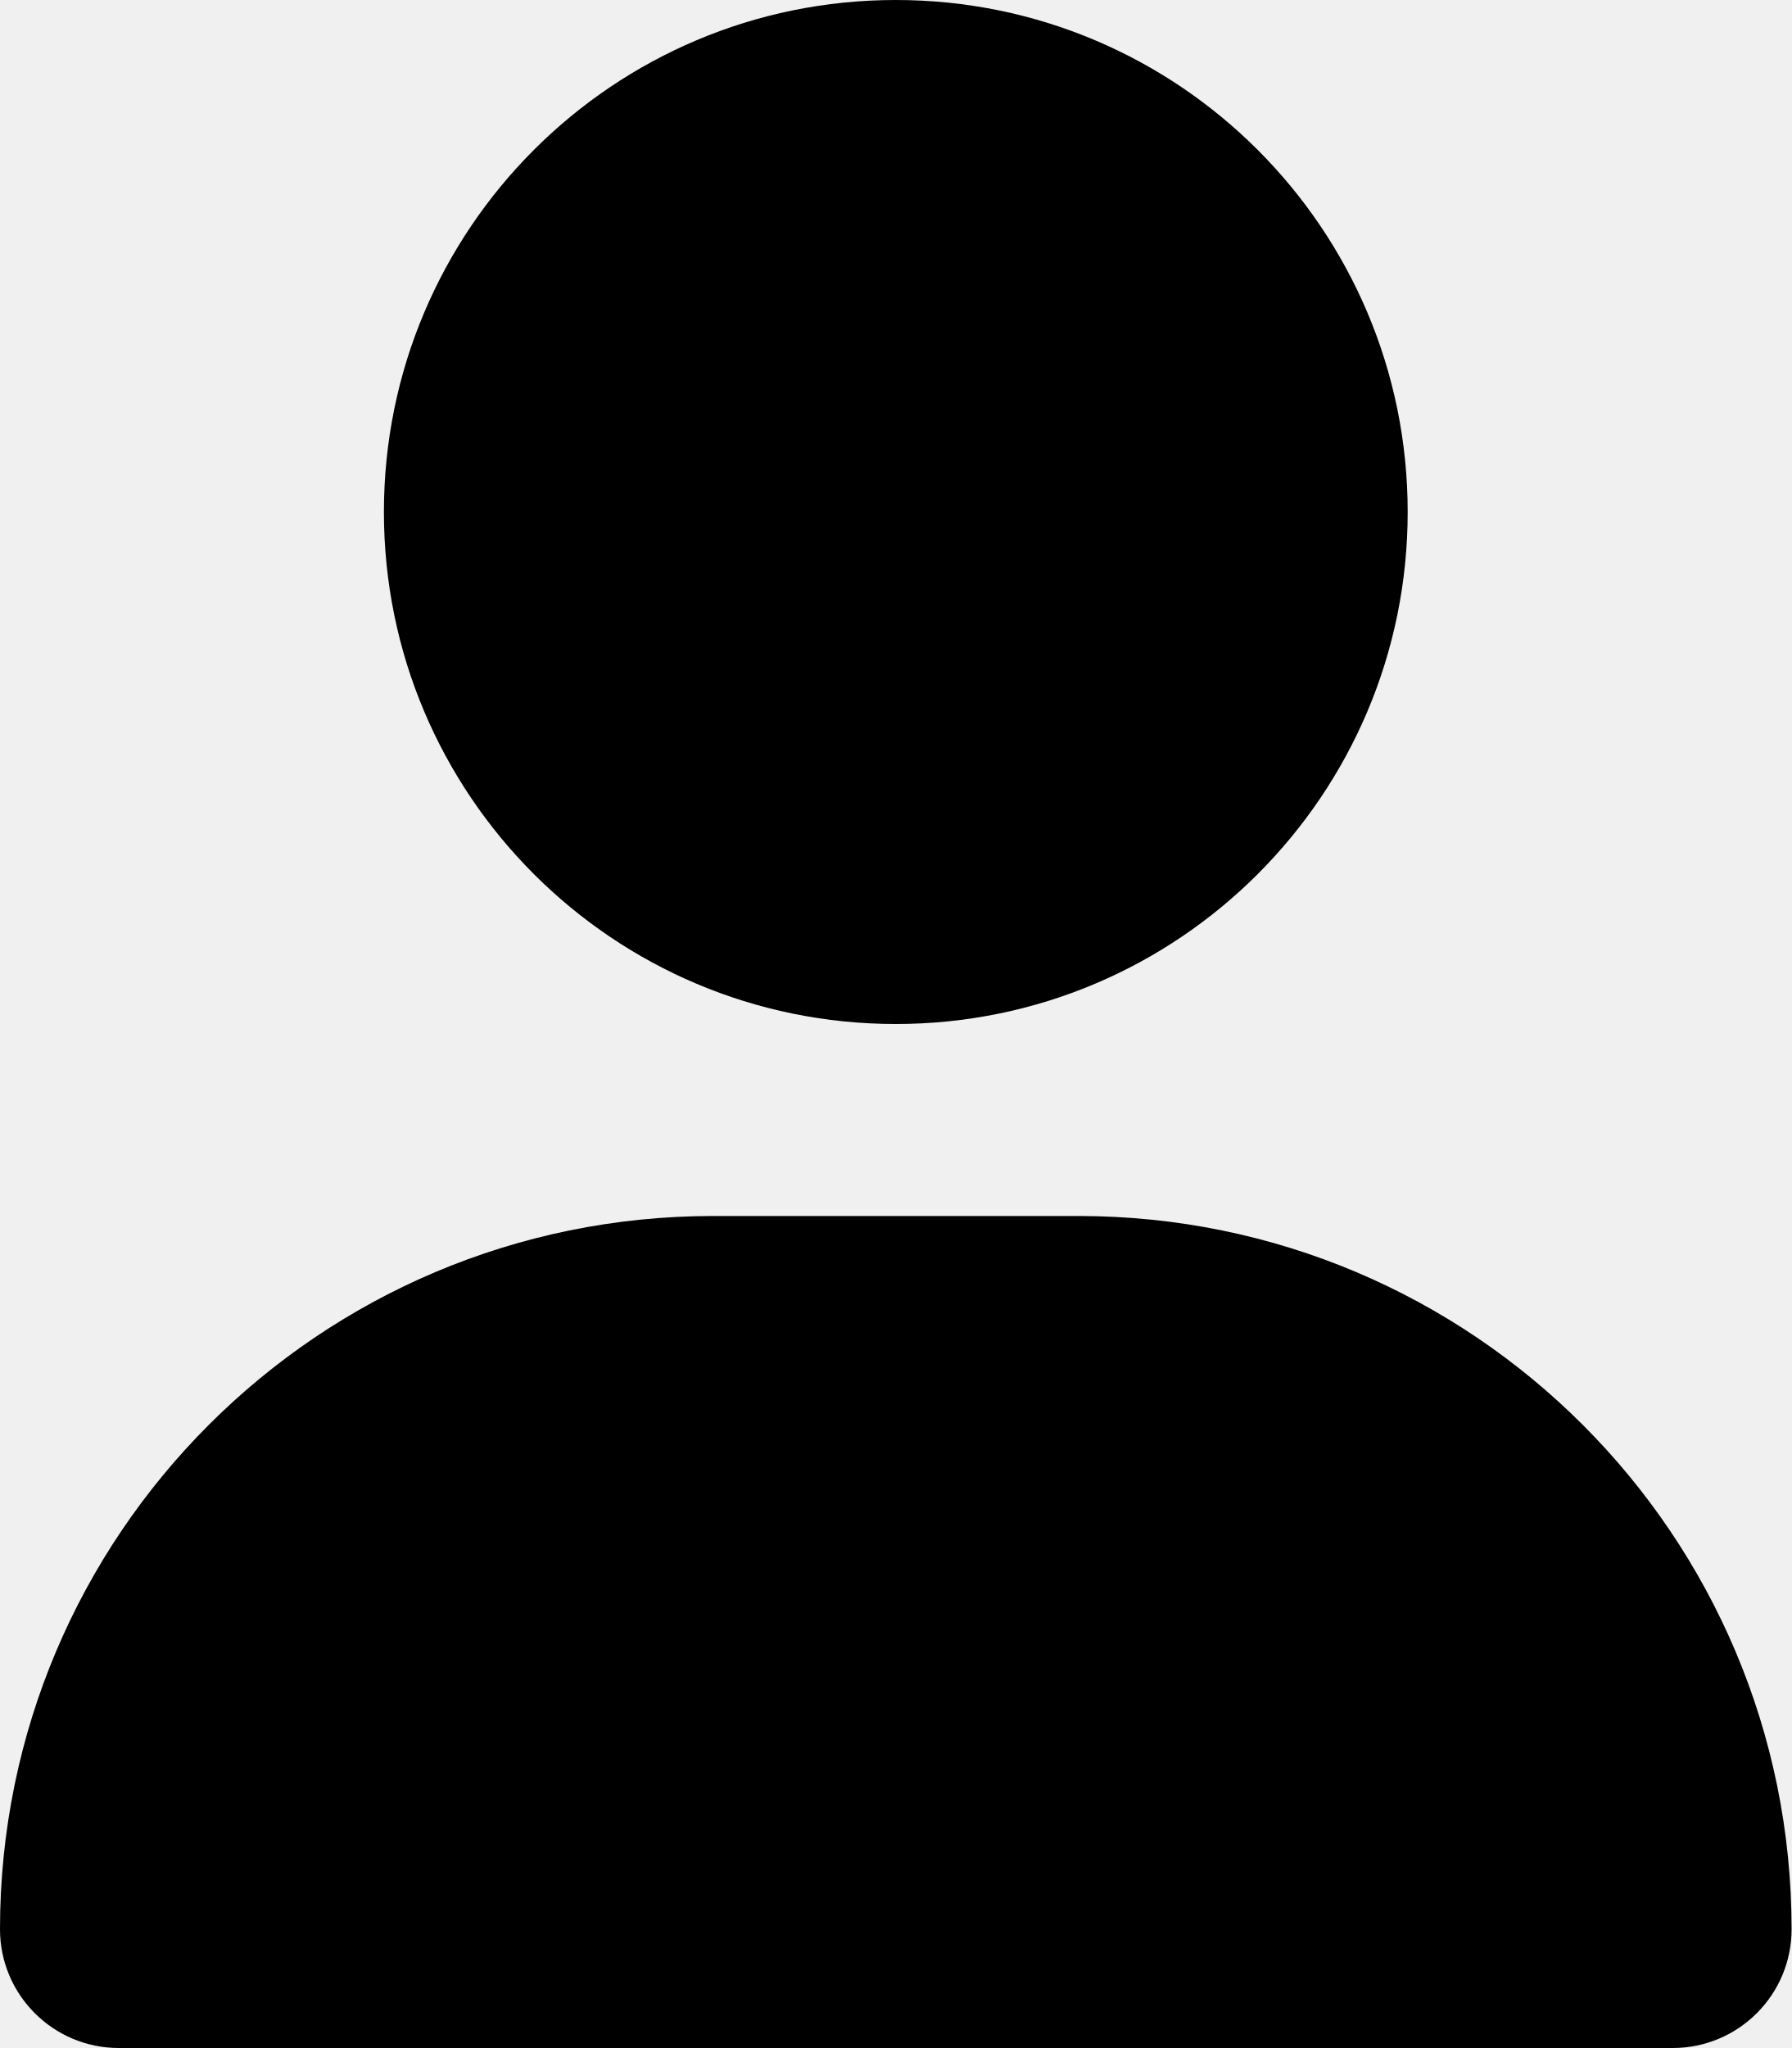
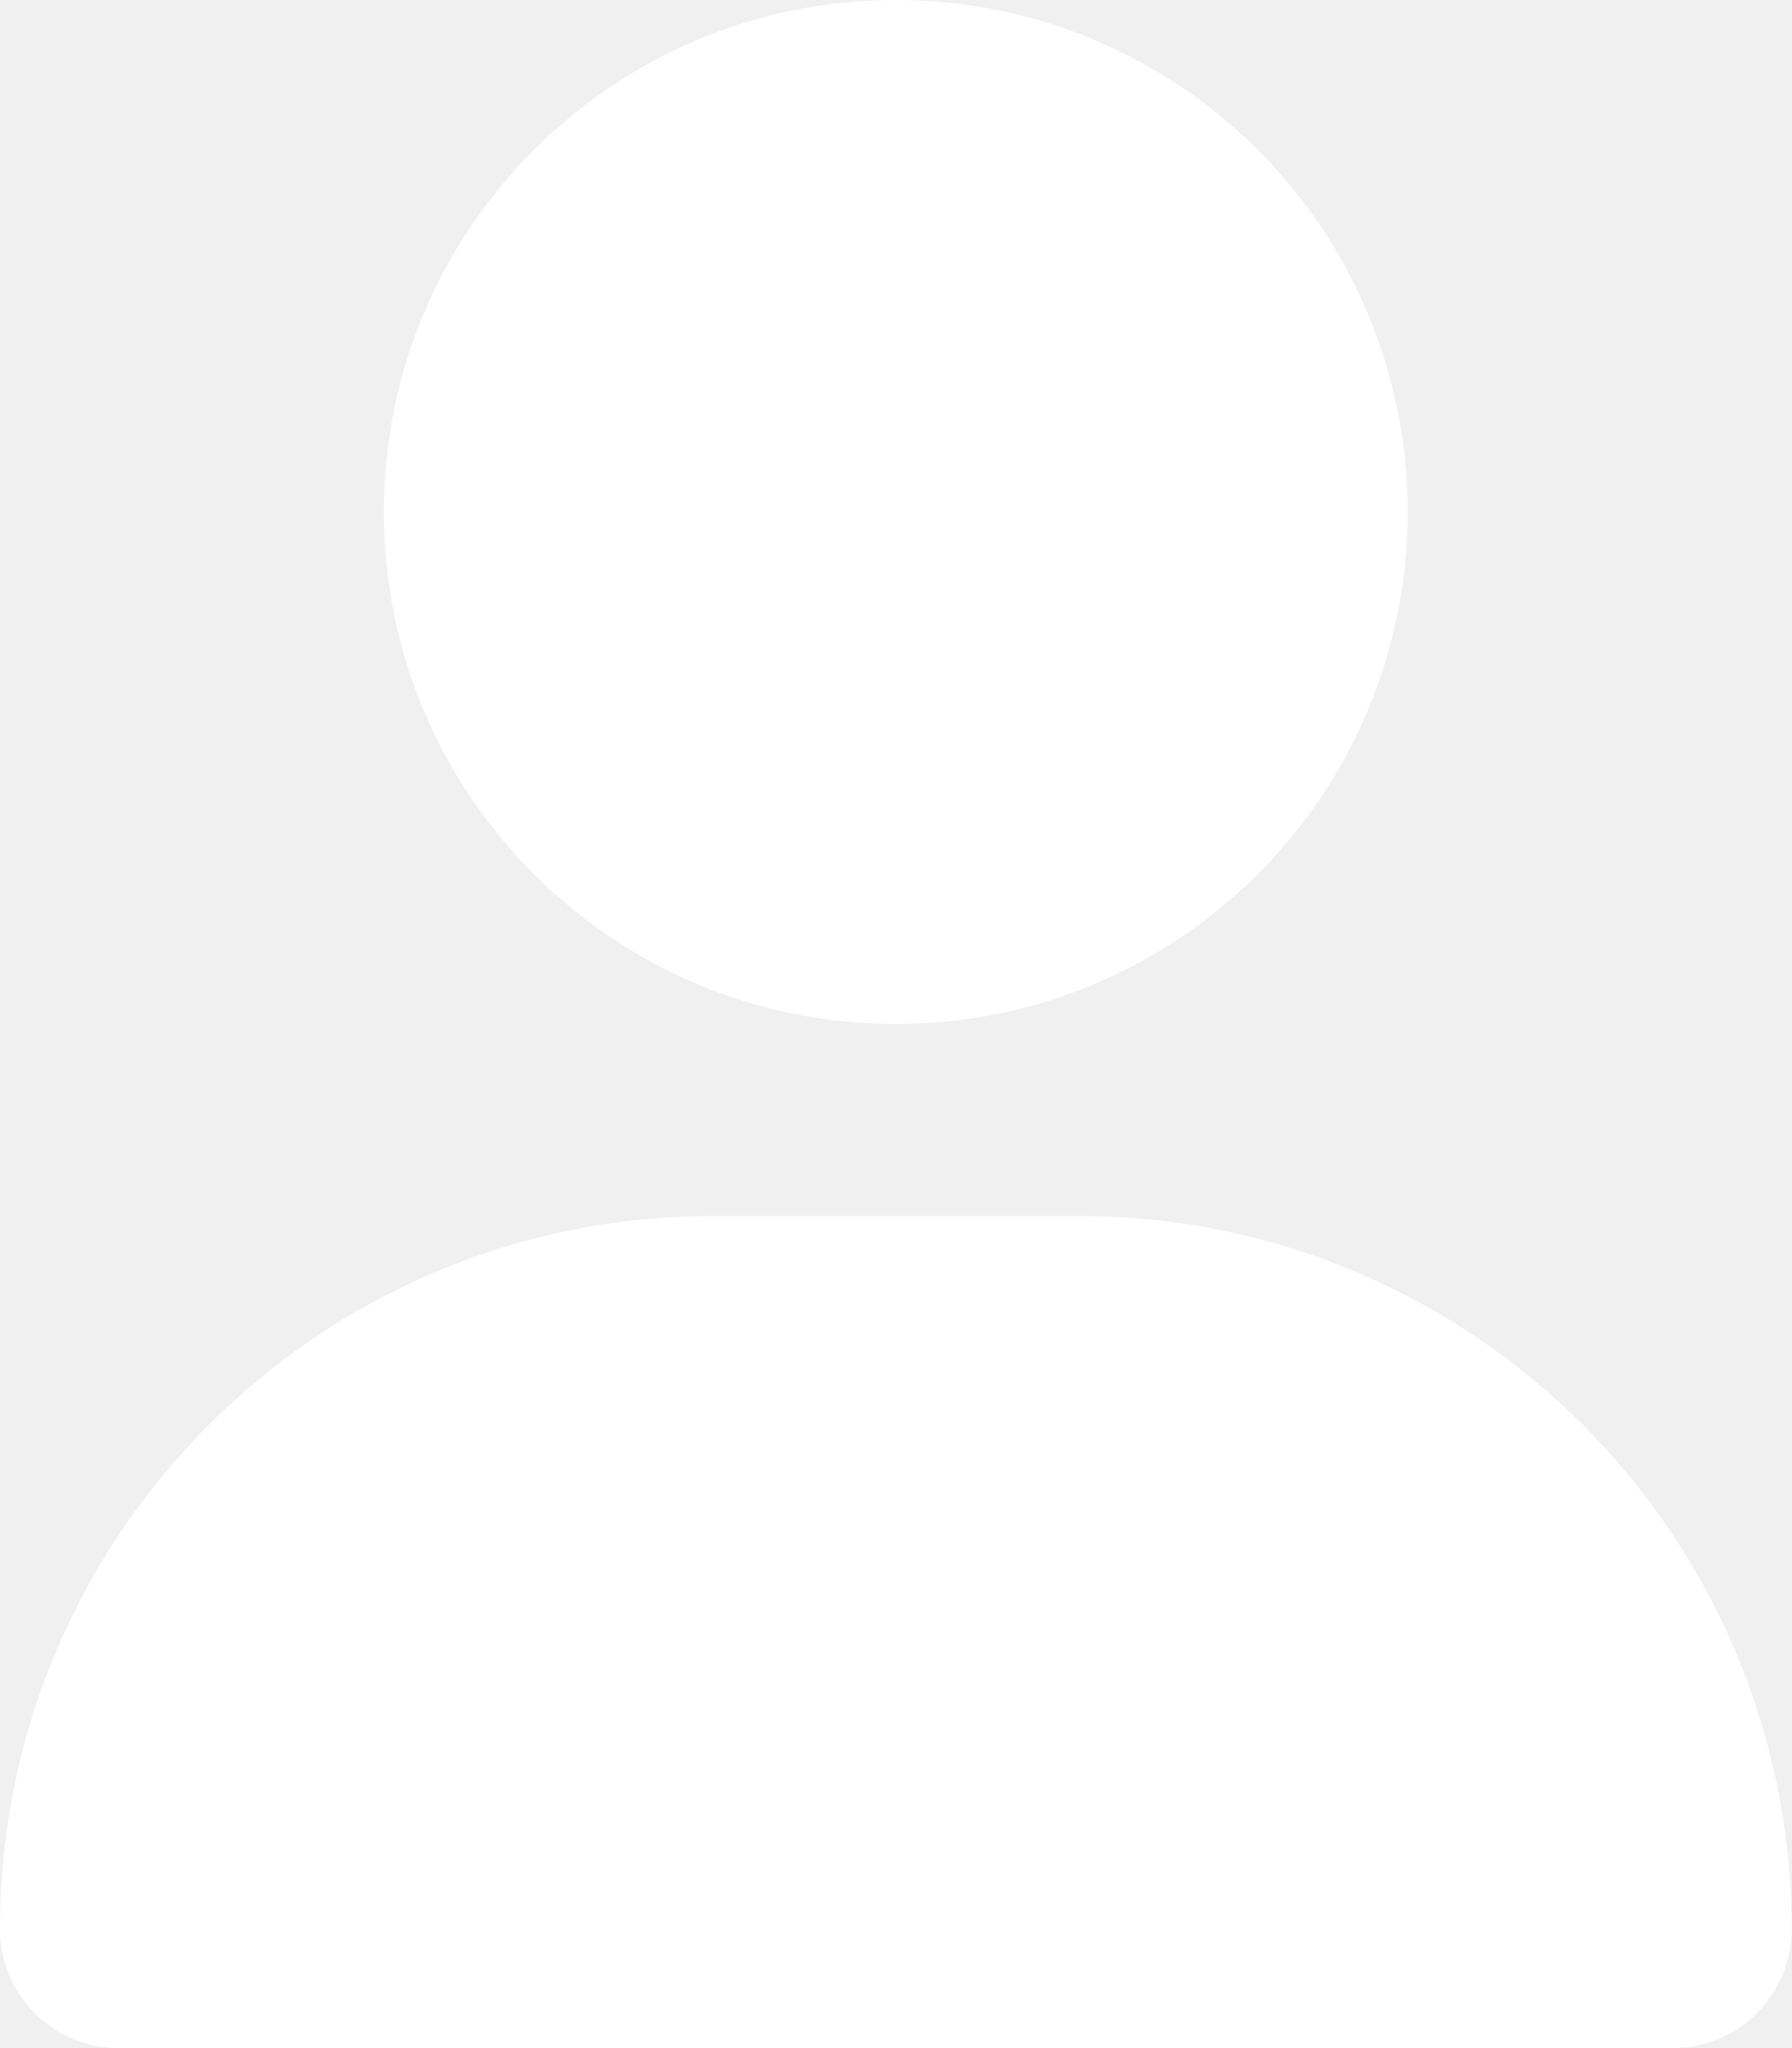
<svg xmlns="http://www.w3.org/2000/svg" viewBox="0 0 448 512">
-   <path d="M224 256c70.7 0 128-57.3 128-128S294.7 0 224 0S96 57.3 96 128s57.3 128 128 128zm-45.7 48C79.8 304 0 383.8 0 482.3C0 498.7 13.3 512 29.7 512H418.3c16.4 0 29.7-13.3 29.7-29.7C448 383.8 368.2 304 269.7 304H178.3z" />
+   <path fill="#FFFFFF" d="M224 256c70.7 0 128-57.3 128-128S294.7 0 224 0S96 57.3 96 128s57.3 128 128 128zm-45.7 48C79.8 304 0 383.8 0 482.3C0 498.7 13.3 512 29.7 512H418.3c16.4 0 29.7-13.3 29.7-29.7C448 383.8 368.2 304 269.7 304H178.3z" />
</svg>
